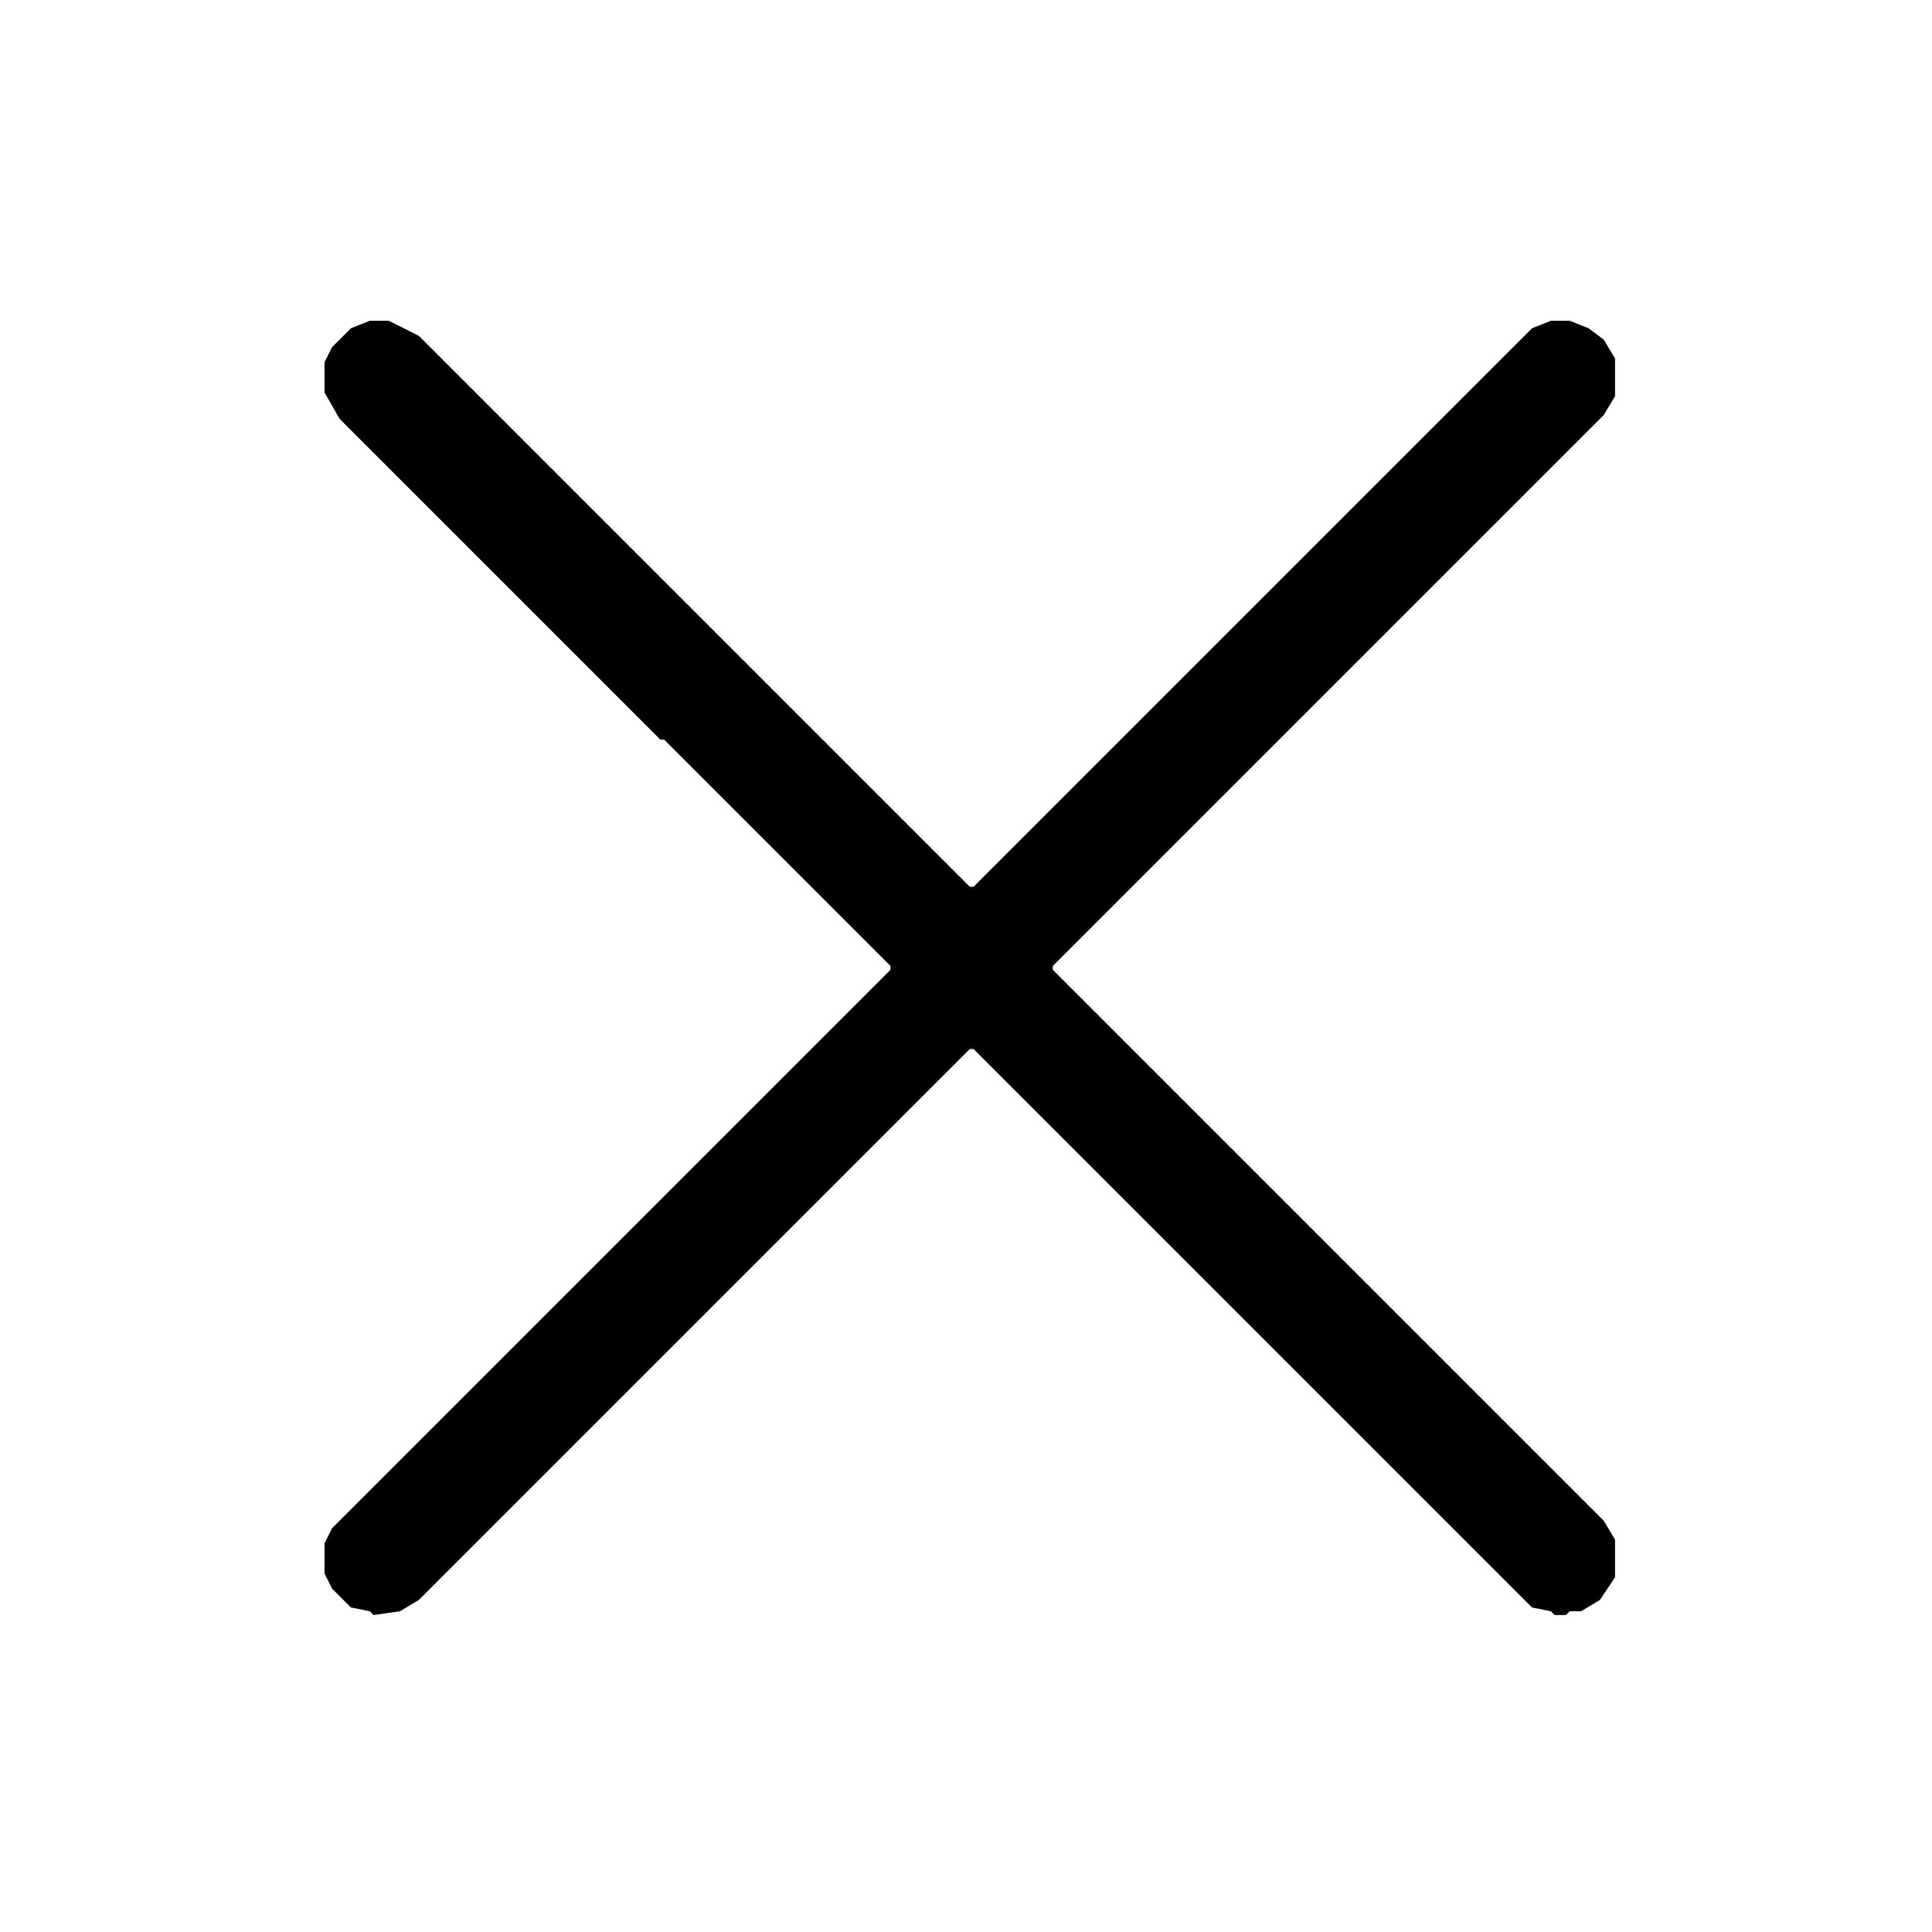
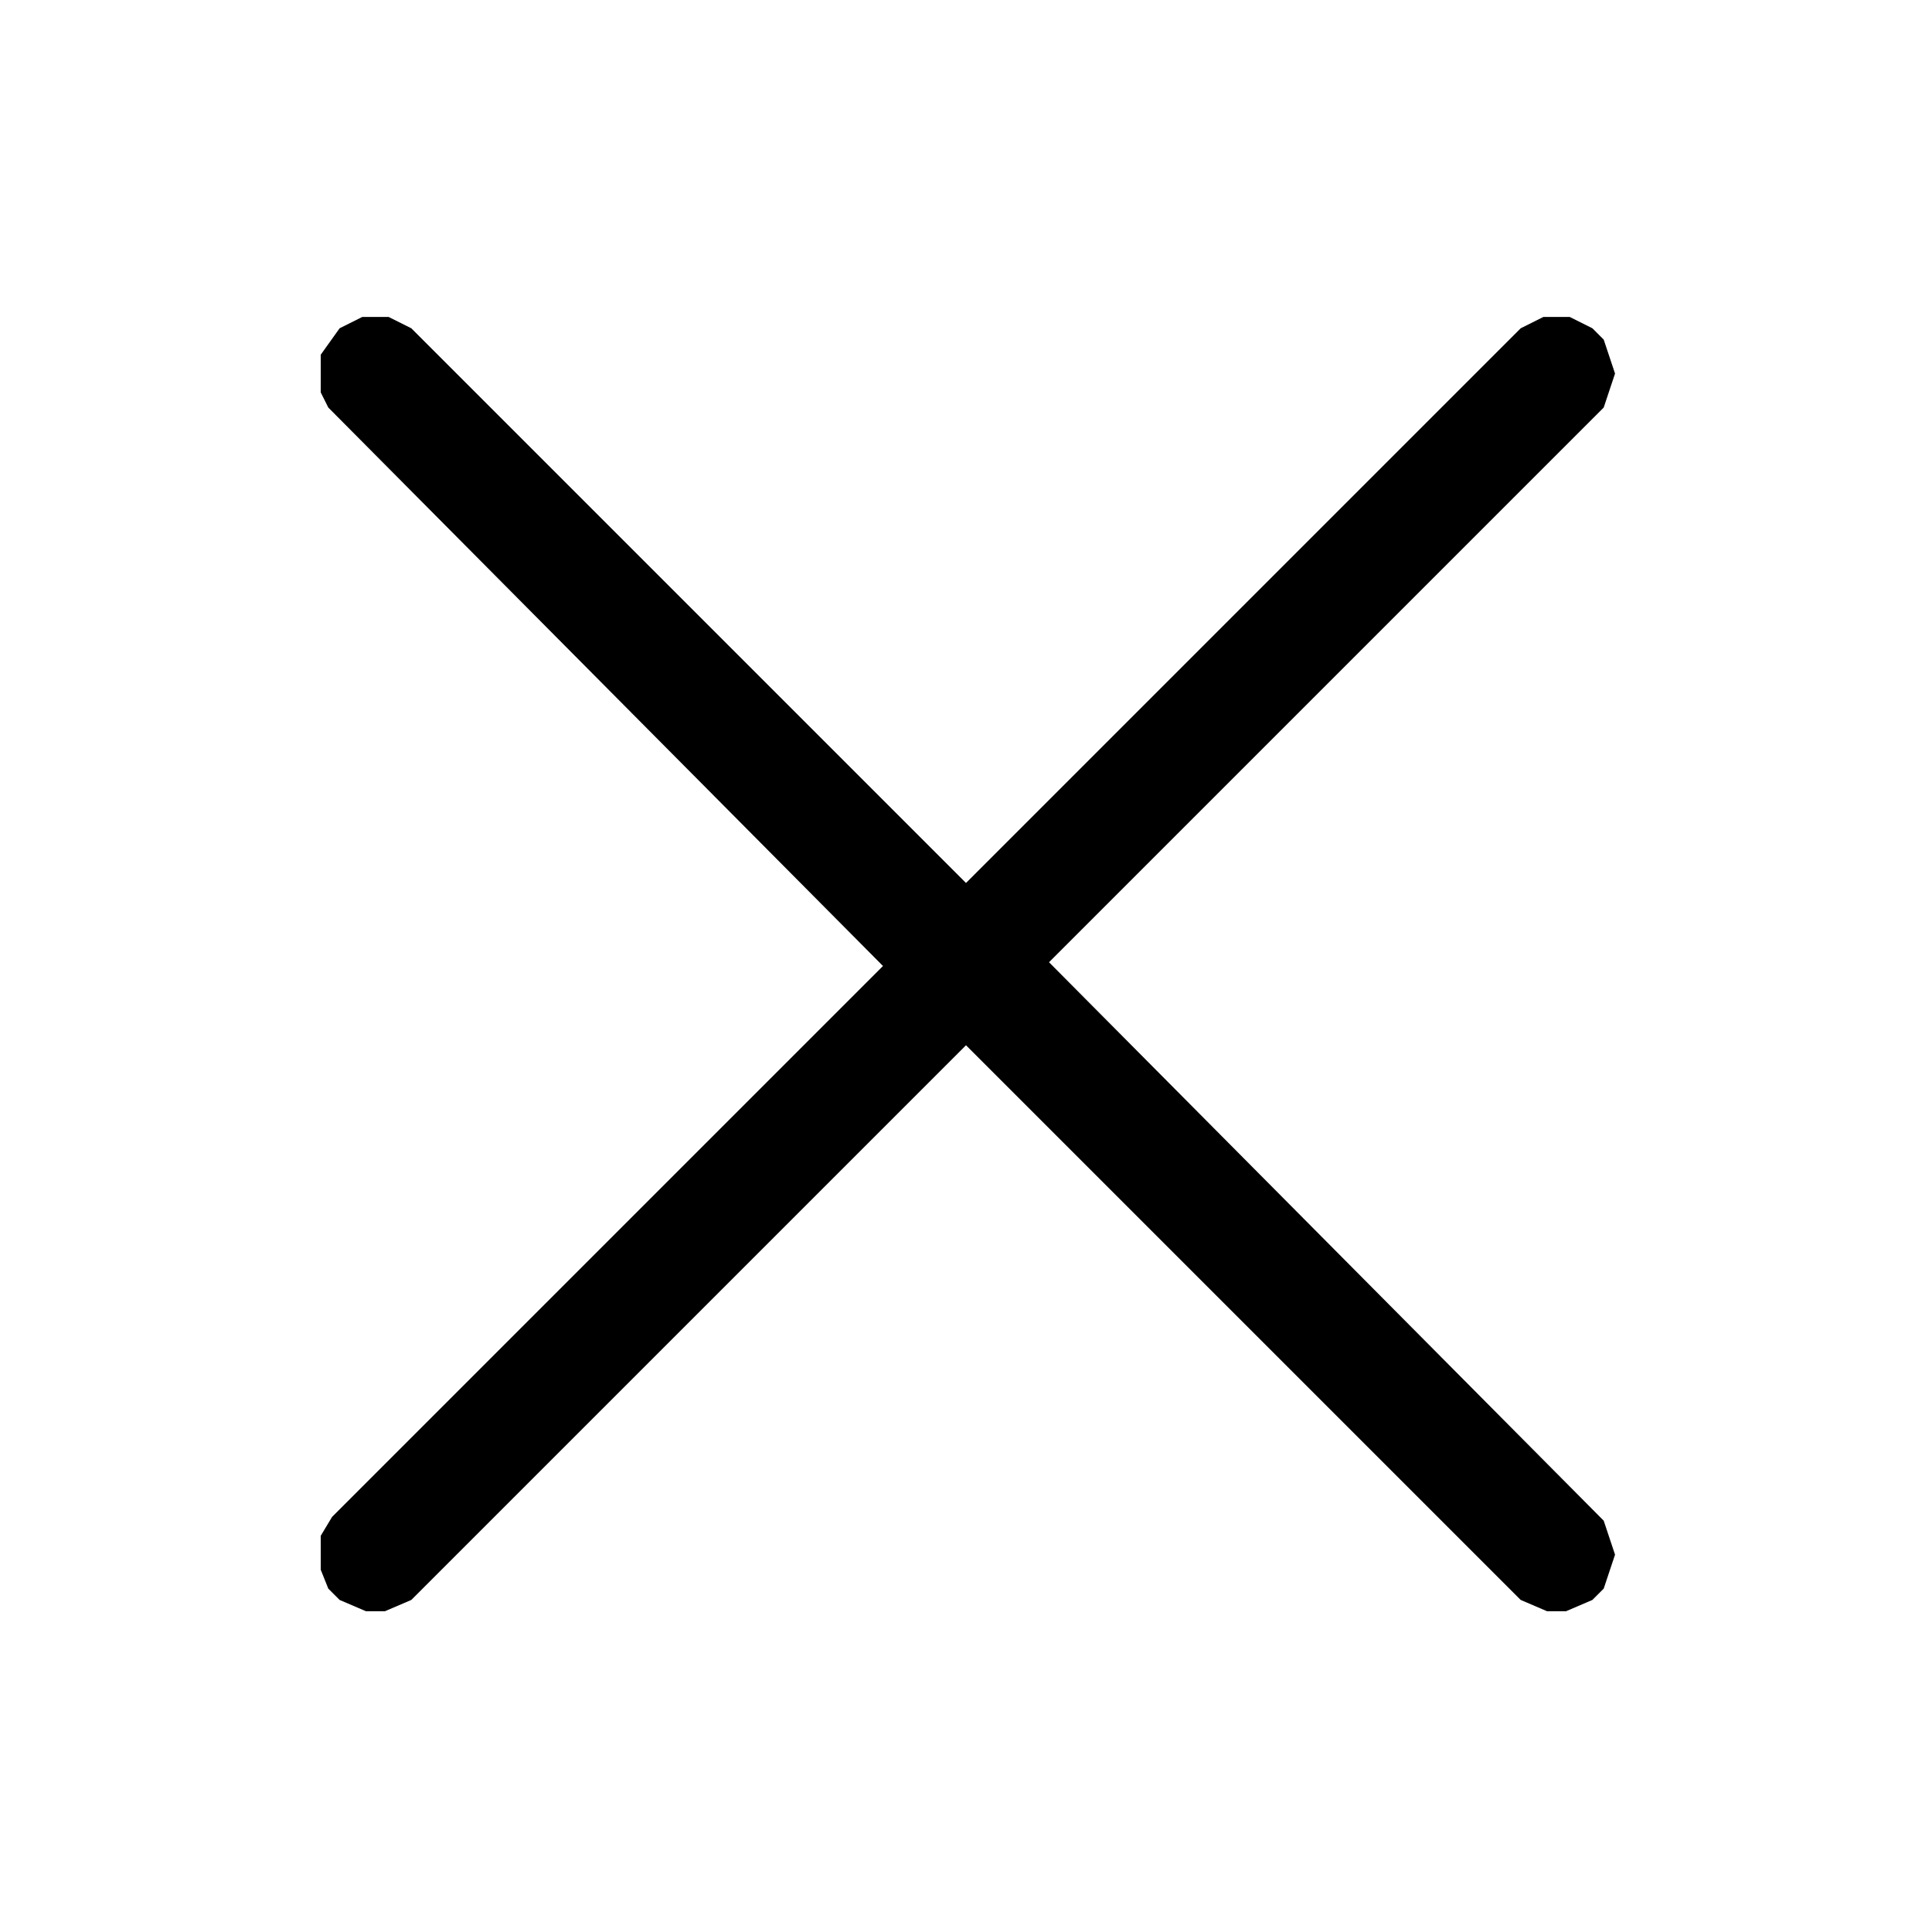
<svg xmlns="http://www.w3.org/2000/svg" width="512" height="512" viewBox="0 0 512 512">
-   <path d="M93 87 L88 92 L86 96 L86 104 L90 111 L175 196 L176 196 L236 256 L236 257 L88 405 L86 409 L86 417 L88 421 L93 426 L98 427 L99 428 L106 427 L111 424 L257 278 L258 278 L406 426 L411 427 L412 428 L415 428 L416 427 L419 427 L424 424 L428 418 L428 408 L425 403 L279 257 L279 256 L425 110 L428 105 L428 95 L425 90 L421 87 L416 85 L411 85 L406 87 L258 235 L257 235 L111 89 L103 85 L98 85 Z" fill="#000000" fill-rule="evenodd" clip-rule="evenodd" />
+   <path d="M90,87 L85,94 L85,104 L87,108 L234,256 L88,402 L85,407 L85,416 L87,421 L90,424 L97,427 L102,427 L109,424 L256,277 L403,424 L410,427 L415,427 L422,424 L425,421 L428,412 L425,403 L278,255 L425,108 L428,99 L425,90 L422,87 L416,84 L409,84 L403,87 L256,234 L109,87 L103,84 L96,84Z" fill="#000000" fill-rule="evenodd" />
</svg>
